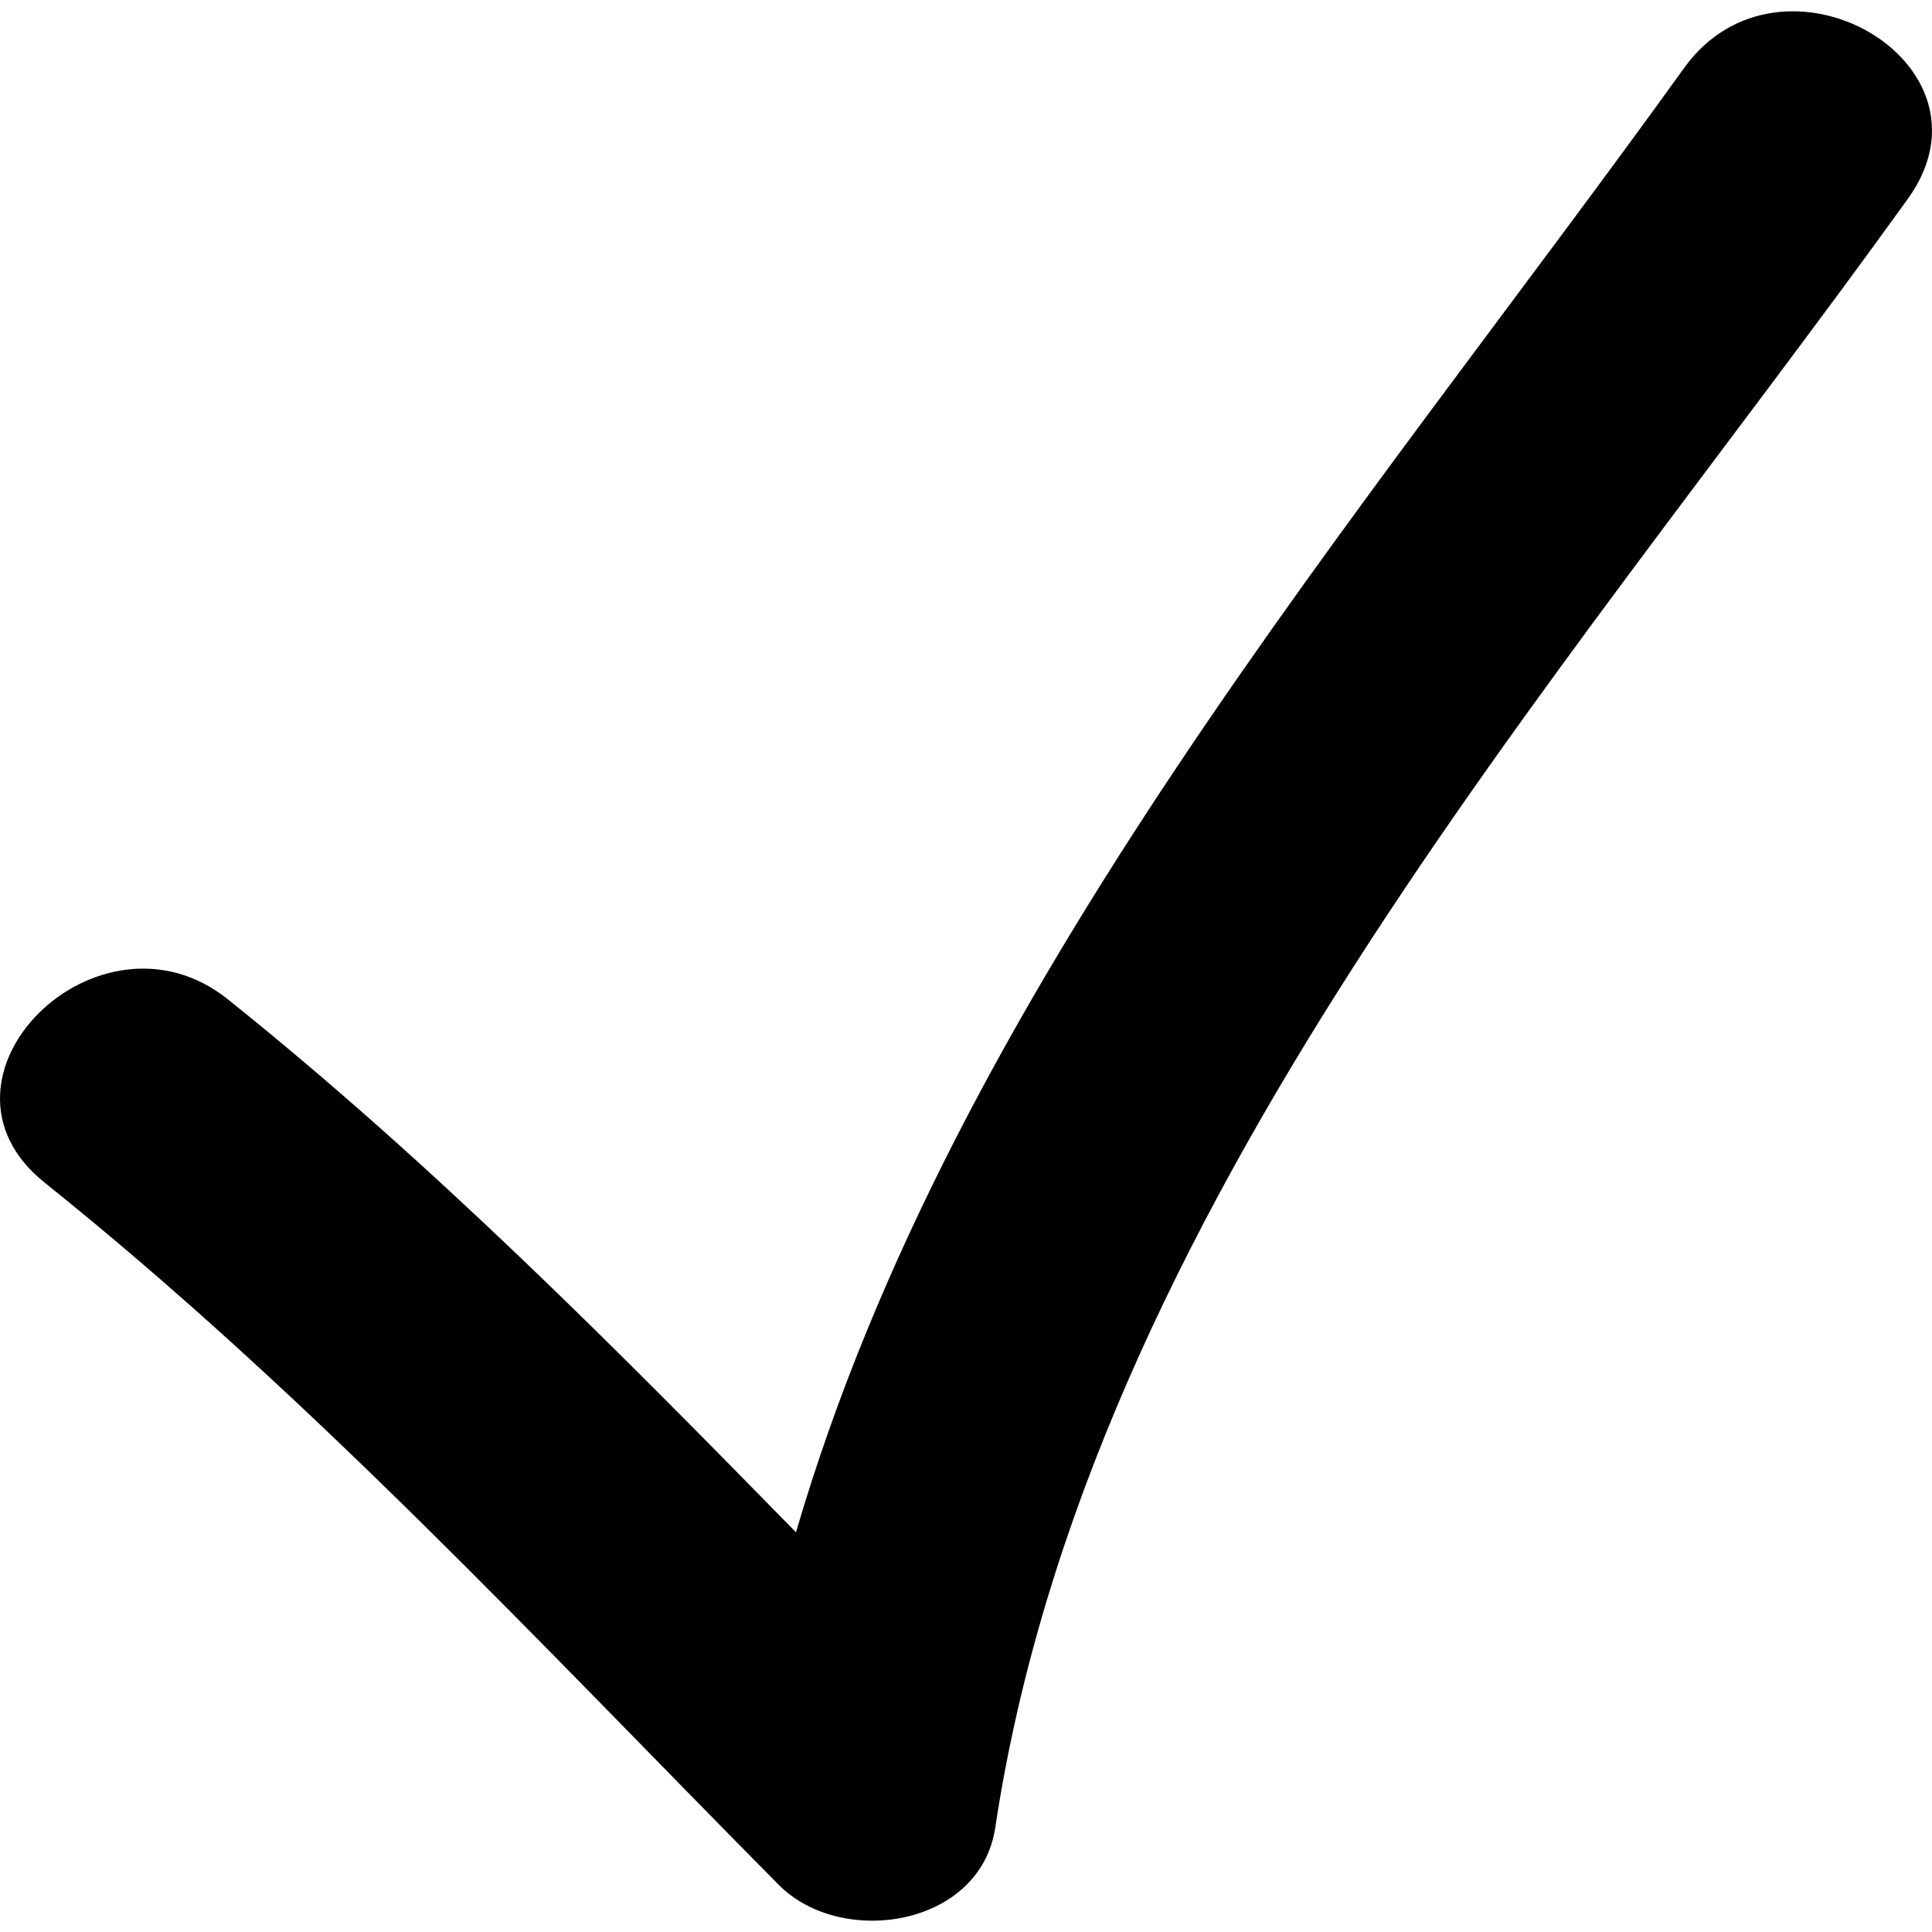
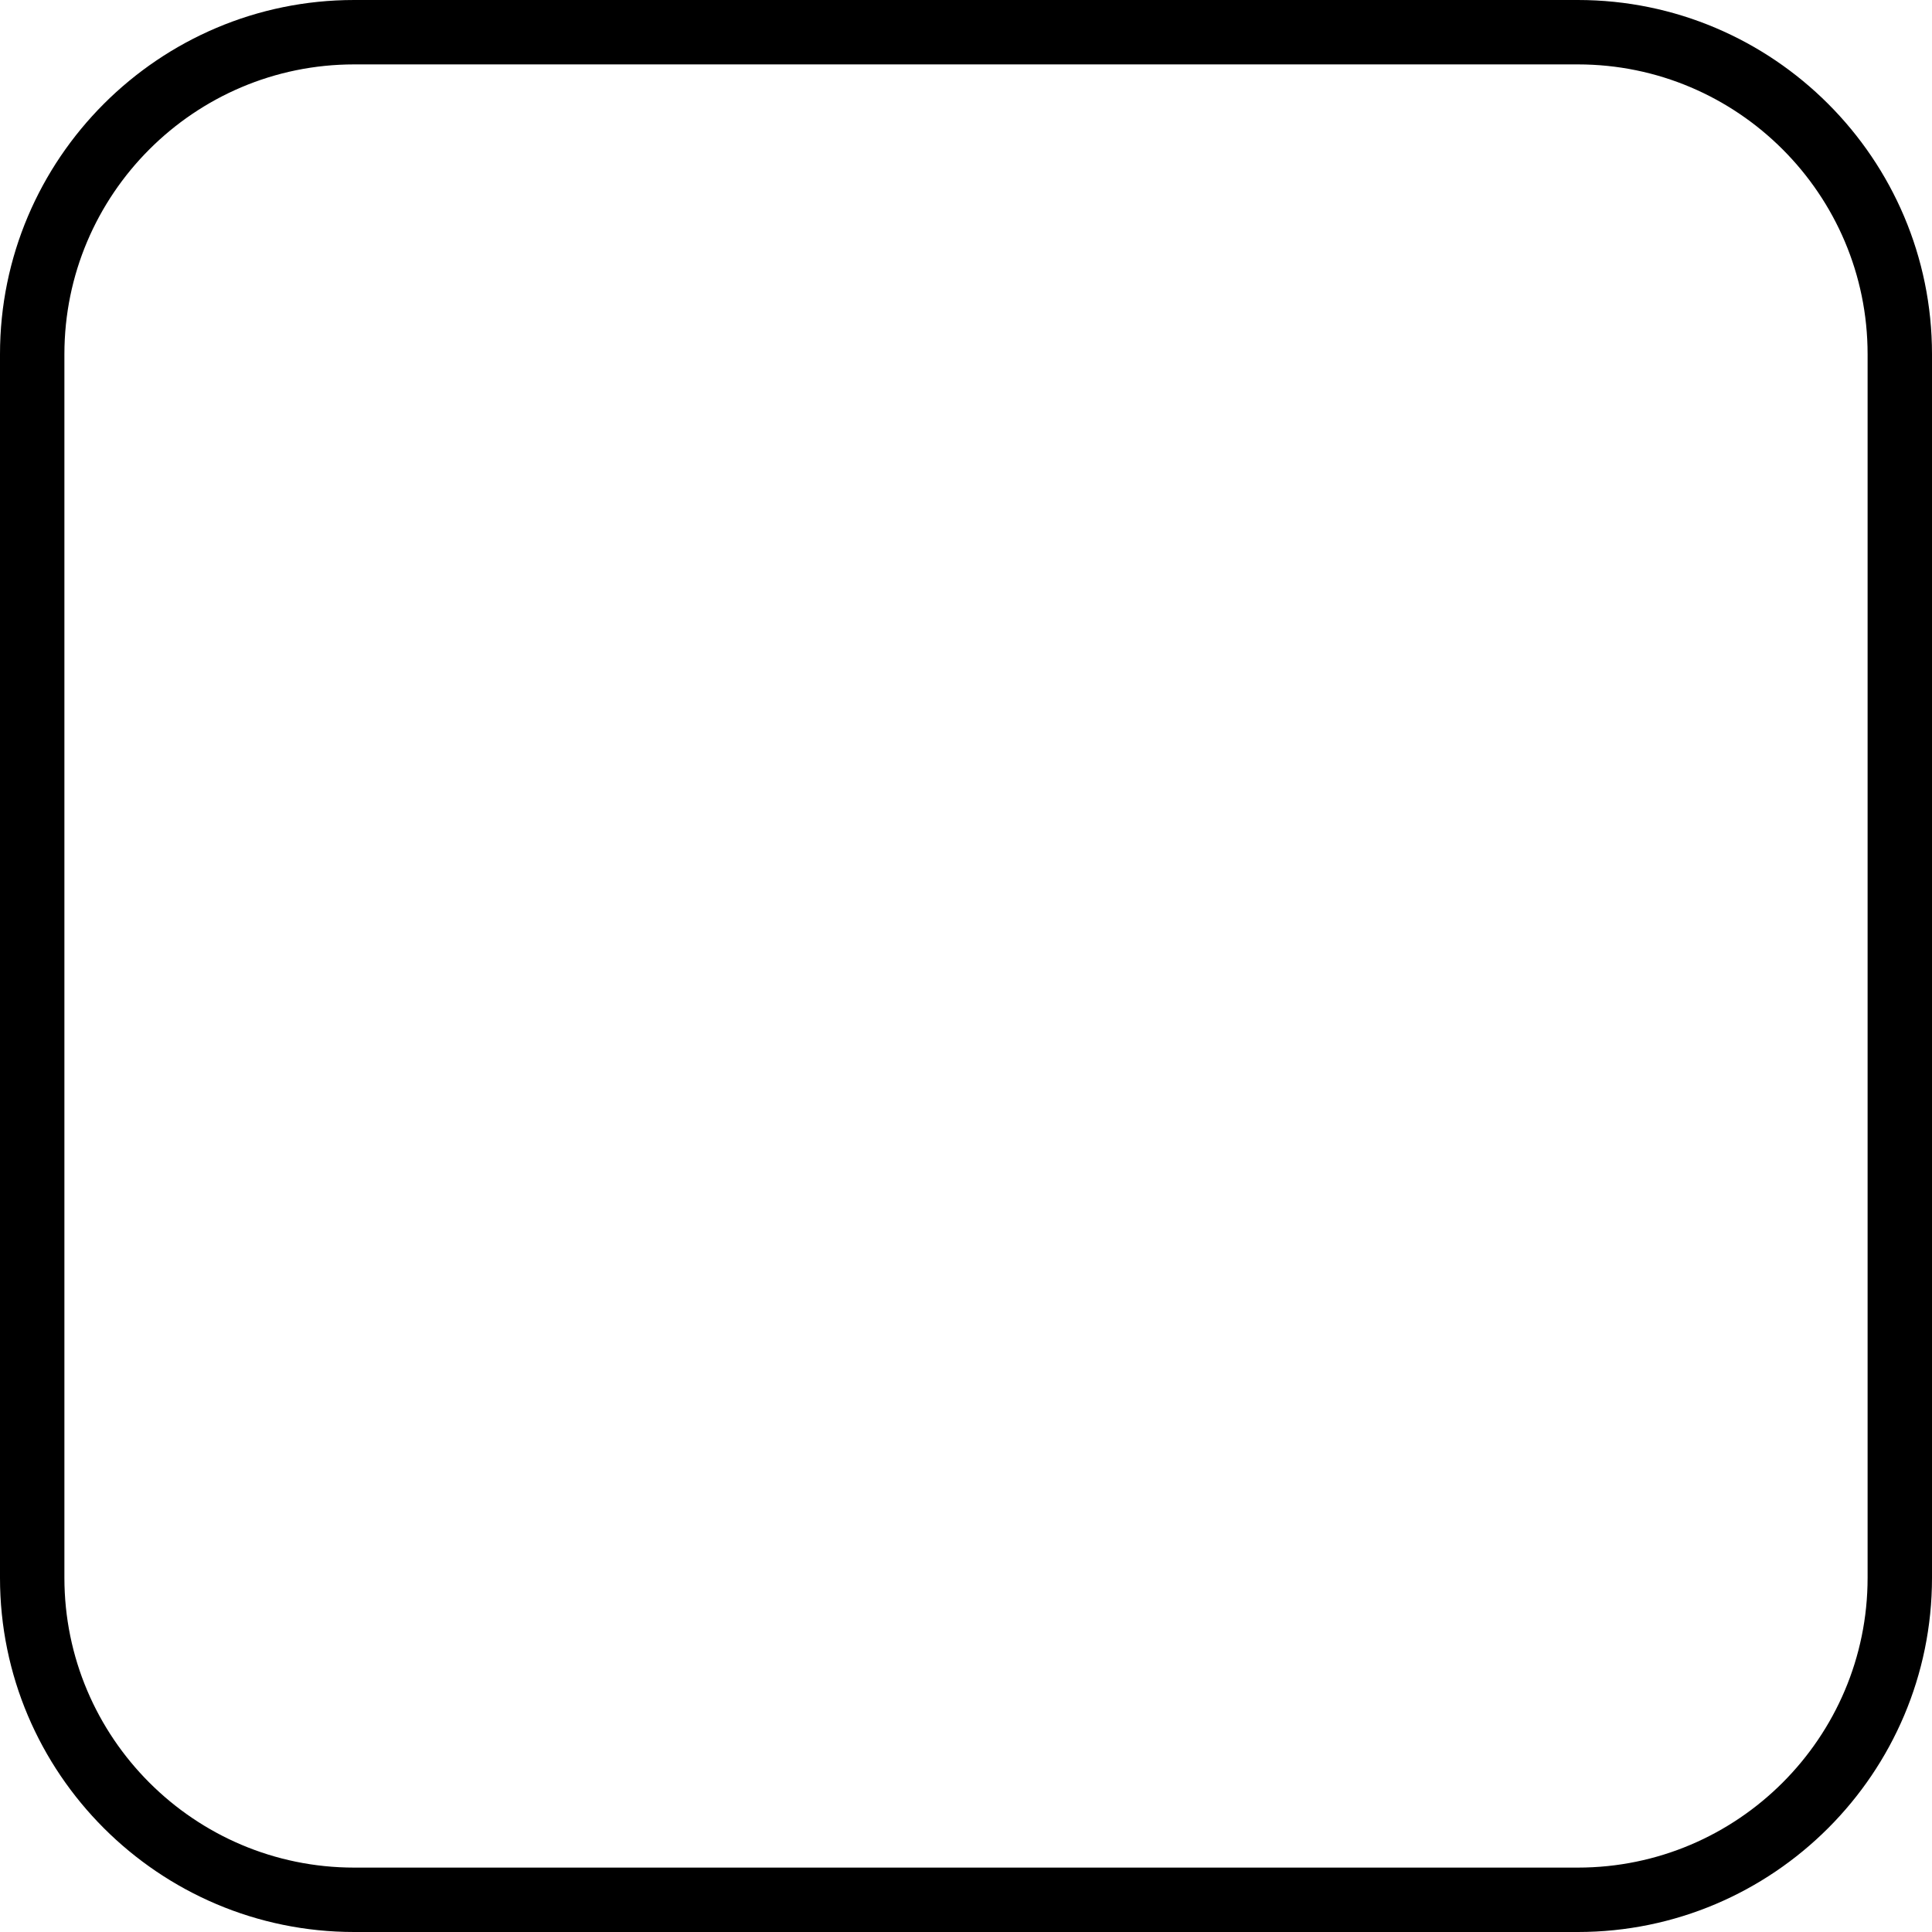
- <svg xmlns="http://www.w3.org/2000/svg" version="1.1" id="Capa_1" x="0px" y="0px" width="229.153px" height="229.153px" viewBox="0 0 229.153 229.153" style="enable-background:new 0 0 229.153 229.153;" xml:space="preserve">
-   <g>
-     <path d="M92.356,223.549c7.41,7.5,23.914,5.014,25.691-6.779c11.056-73.217,66.378-134.985,108.243-193.189   C237.898,7.452,211.207-7.87,199.75,8.067C161.493,61.249,113.274,117.21,94.41,181.744   c-21.557-22.031-43.201-43.853-67.379-63.212c-15.312-12.265-37.215,9.343-21.738,21.737   C36.794,165.501,64.017,194.924,92.356,223.549z" />
-   </g>
+ <svg xmlns="http://www.w3.org/2000/svg" version="1.1" id="Capa_1" x="0px" y="0px" viewBox="0 0 60 60" style="enable-background:new 0 0 60 60;" xml:space="preserve">
+   <path d="M49.001,0H10.999C4.934,0,0,4.934,0,10.999v38.003C0,55.066,4.934,60,10.999,60h38.002C55.065,60,60,55.066,60,49.001  V10.999C60,4.934,55.065,0,49.001,0z M58,49.001C58,53.963,53.963,58,49.001,58H10.999C6.037,58,2,53.963,2,49.001V10.999  C2,6.037,6.037,2,10.999,2h38.002C53.963,2,58,6.037,58,10.999V49.001z" />
  <g>
</g>
  <g>
</g>
  <g>
</g>
  <g>
</g>
  <g>
</g>
  <g>
</g>
  <g>
</g>
  <g>
</g>
  <g>
</g>
  <g>
</g>
  <g>
</g>
  <g>
</g>
  <g>
</g>
  <g>
</g>
  <g>
</g>
</svg>
